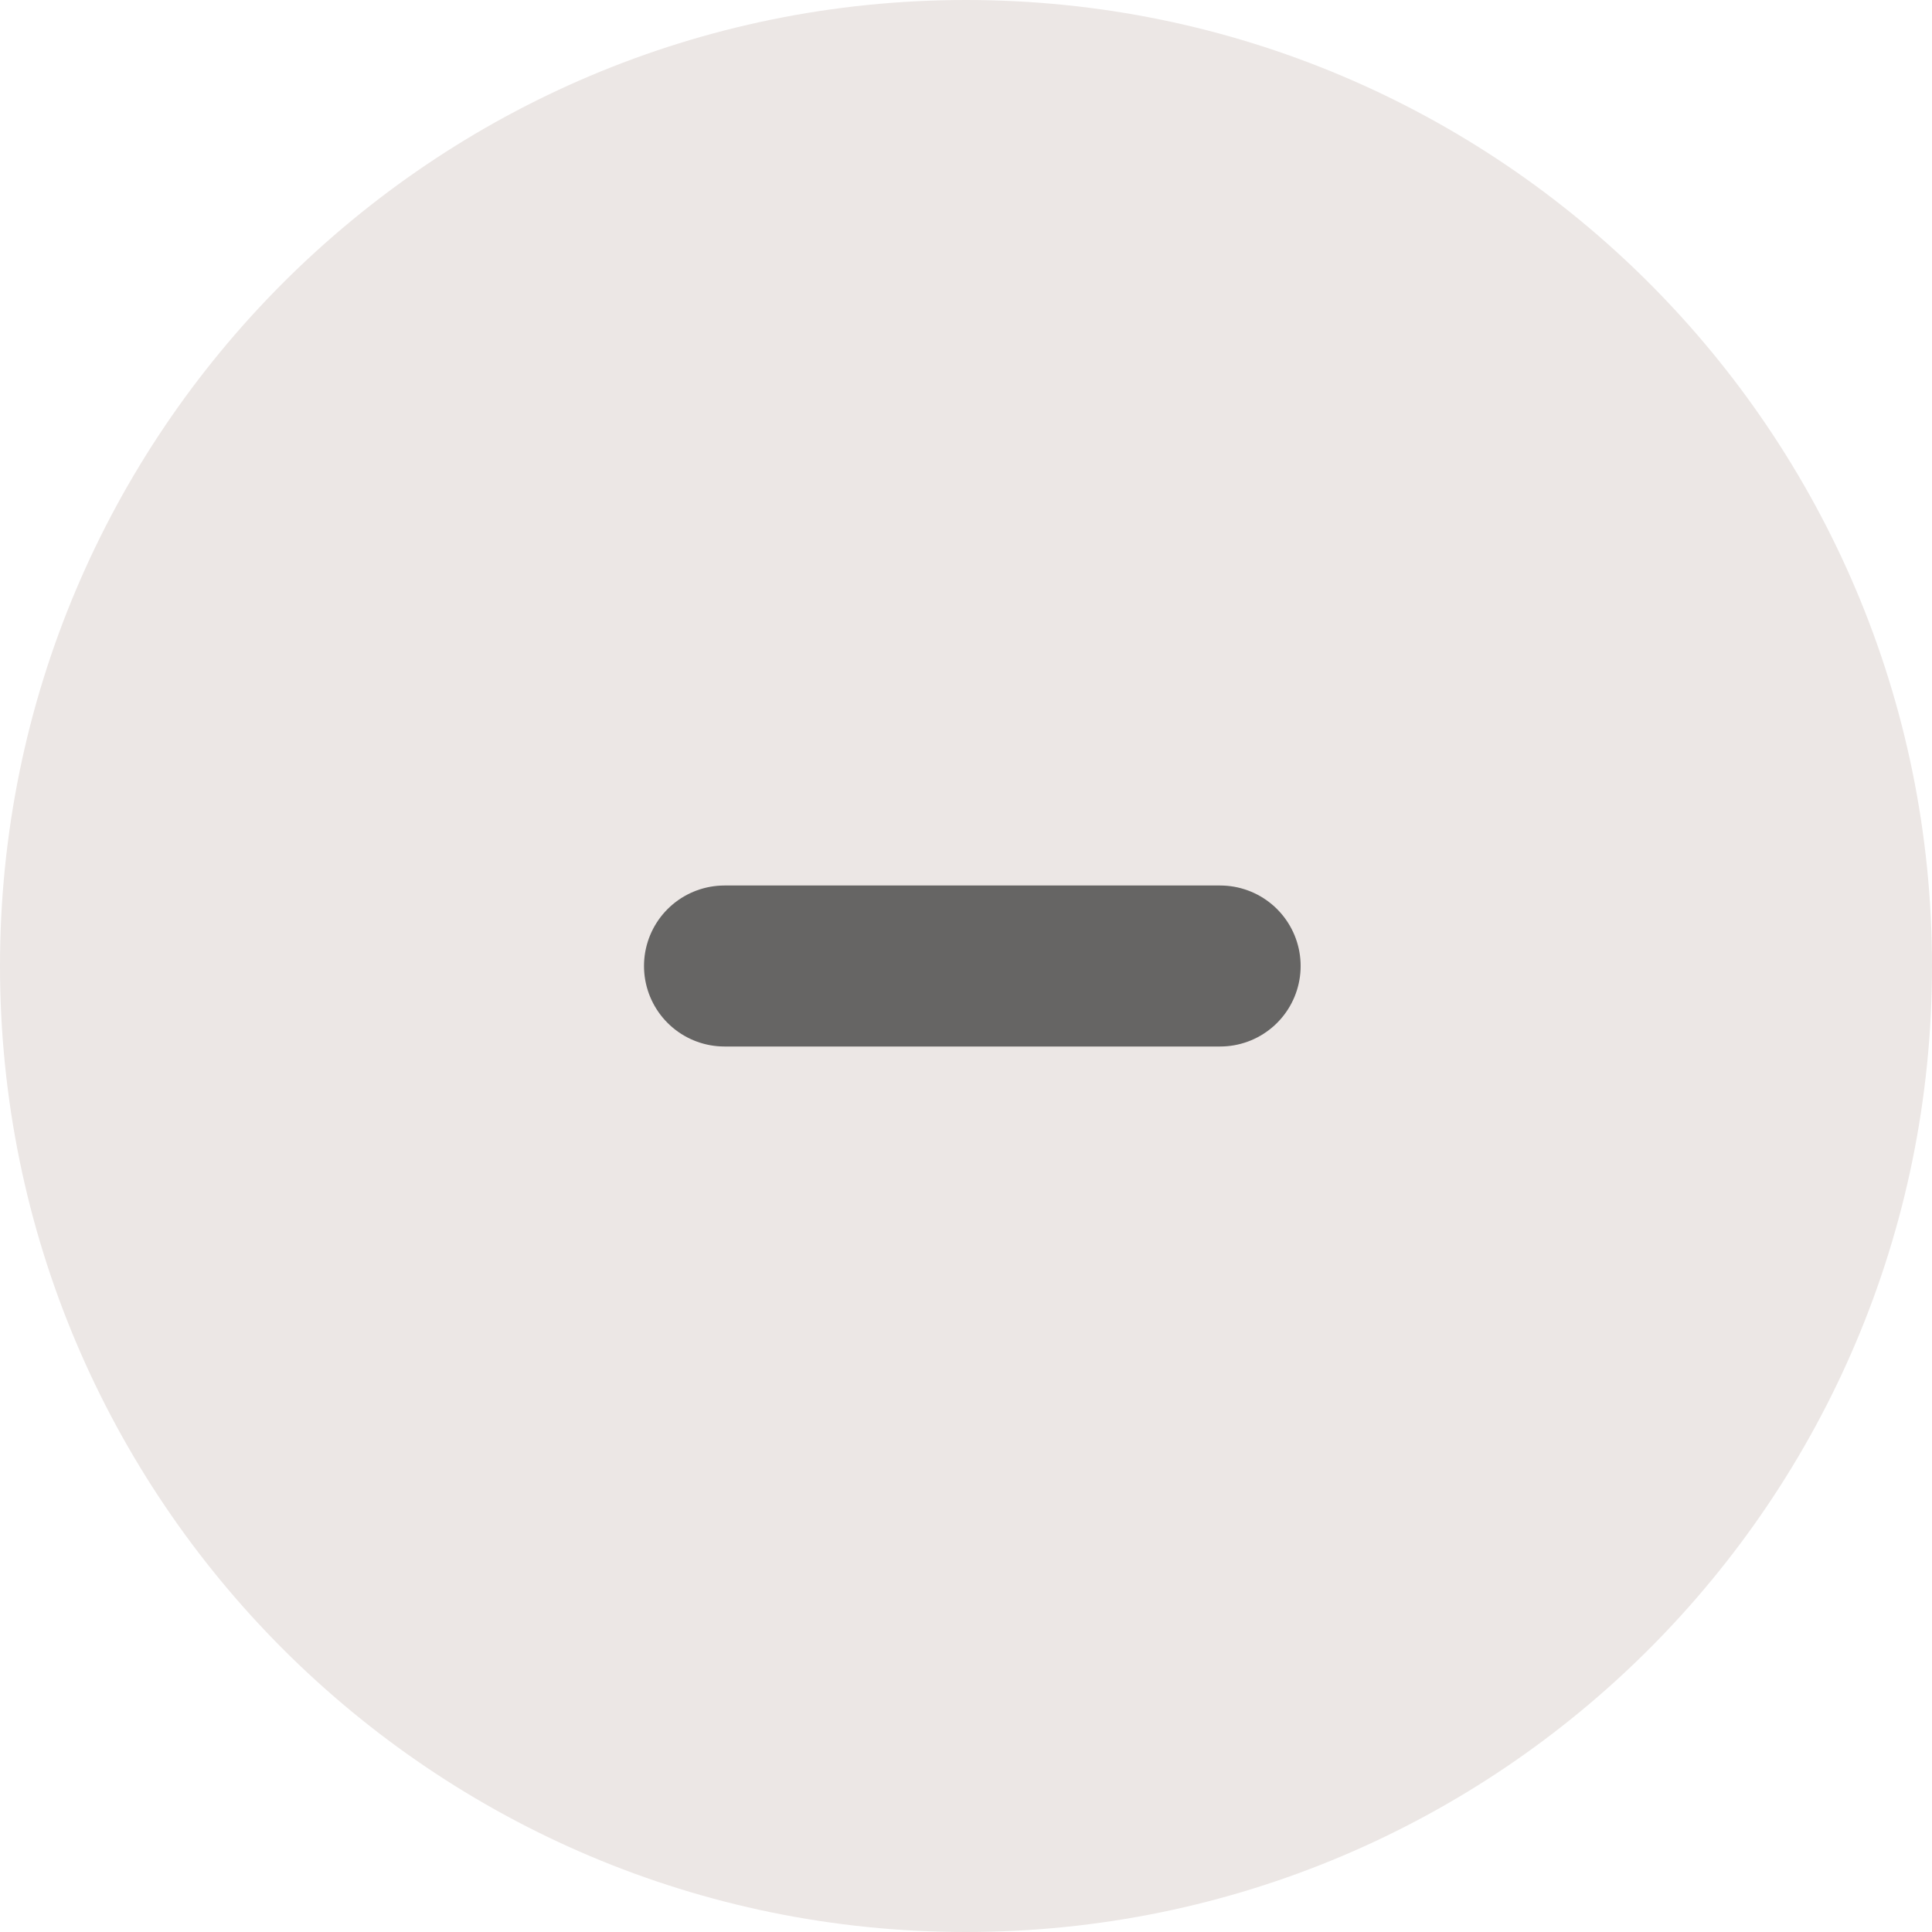
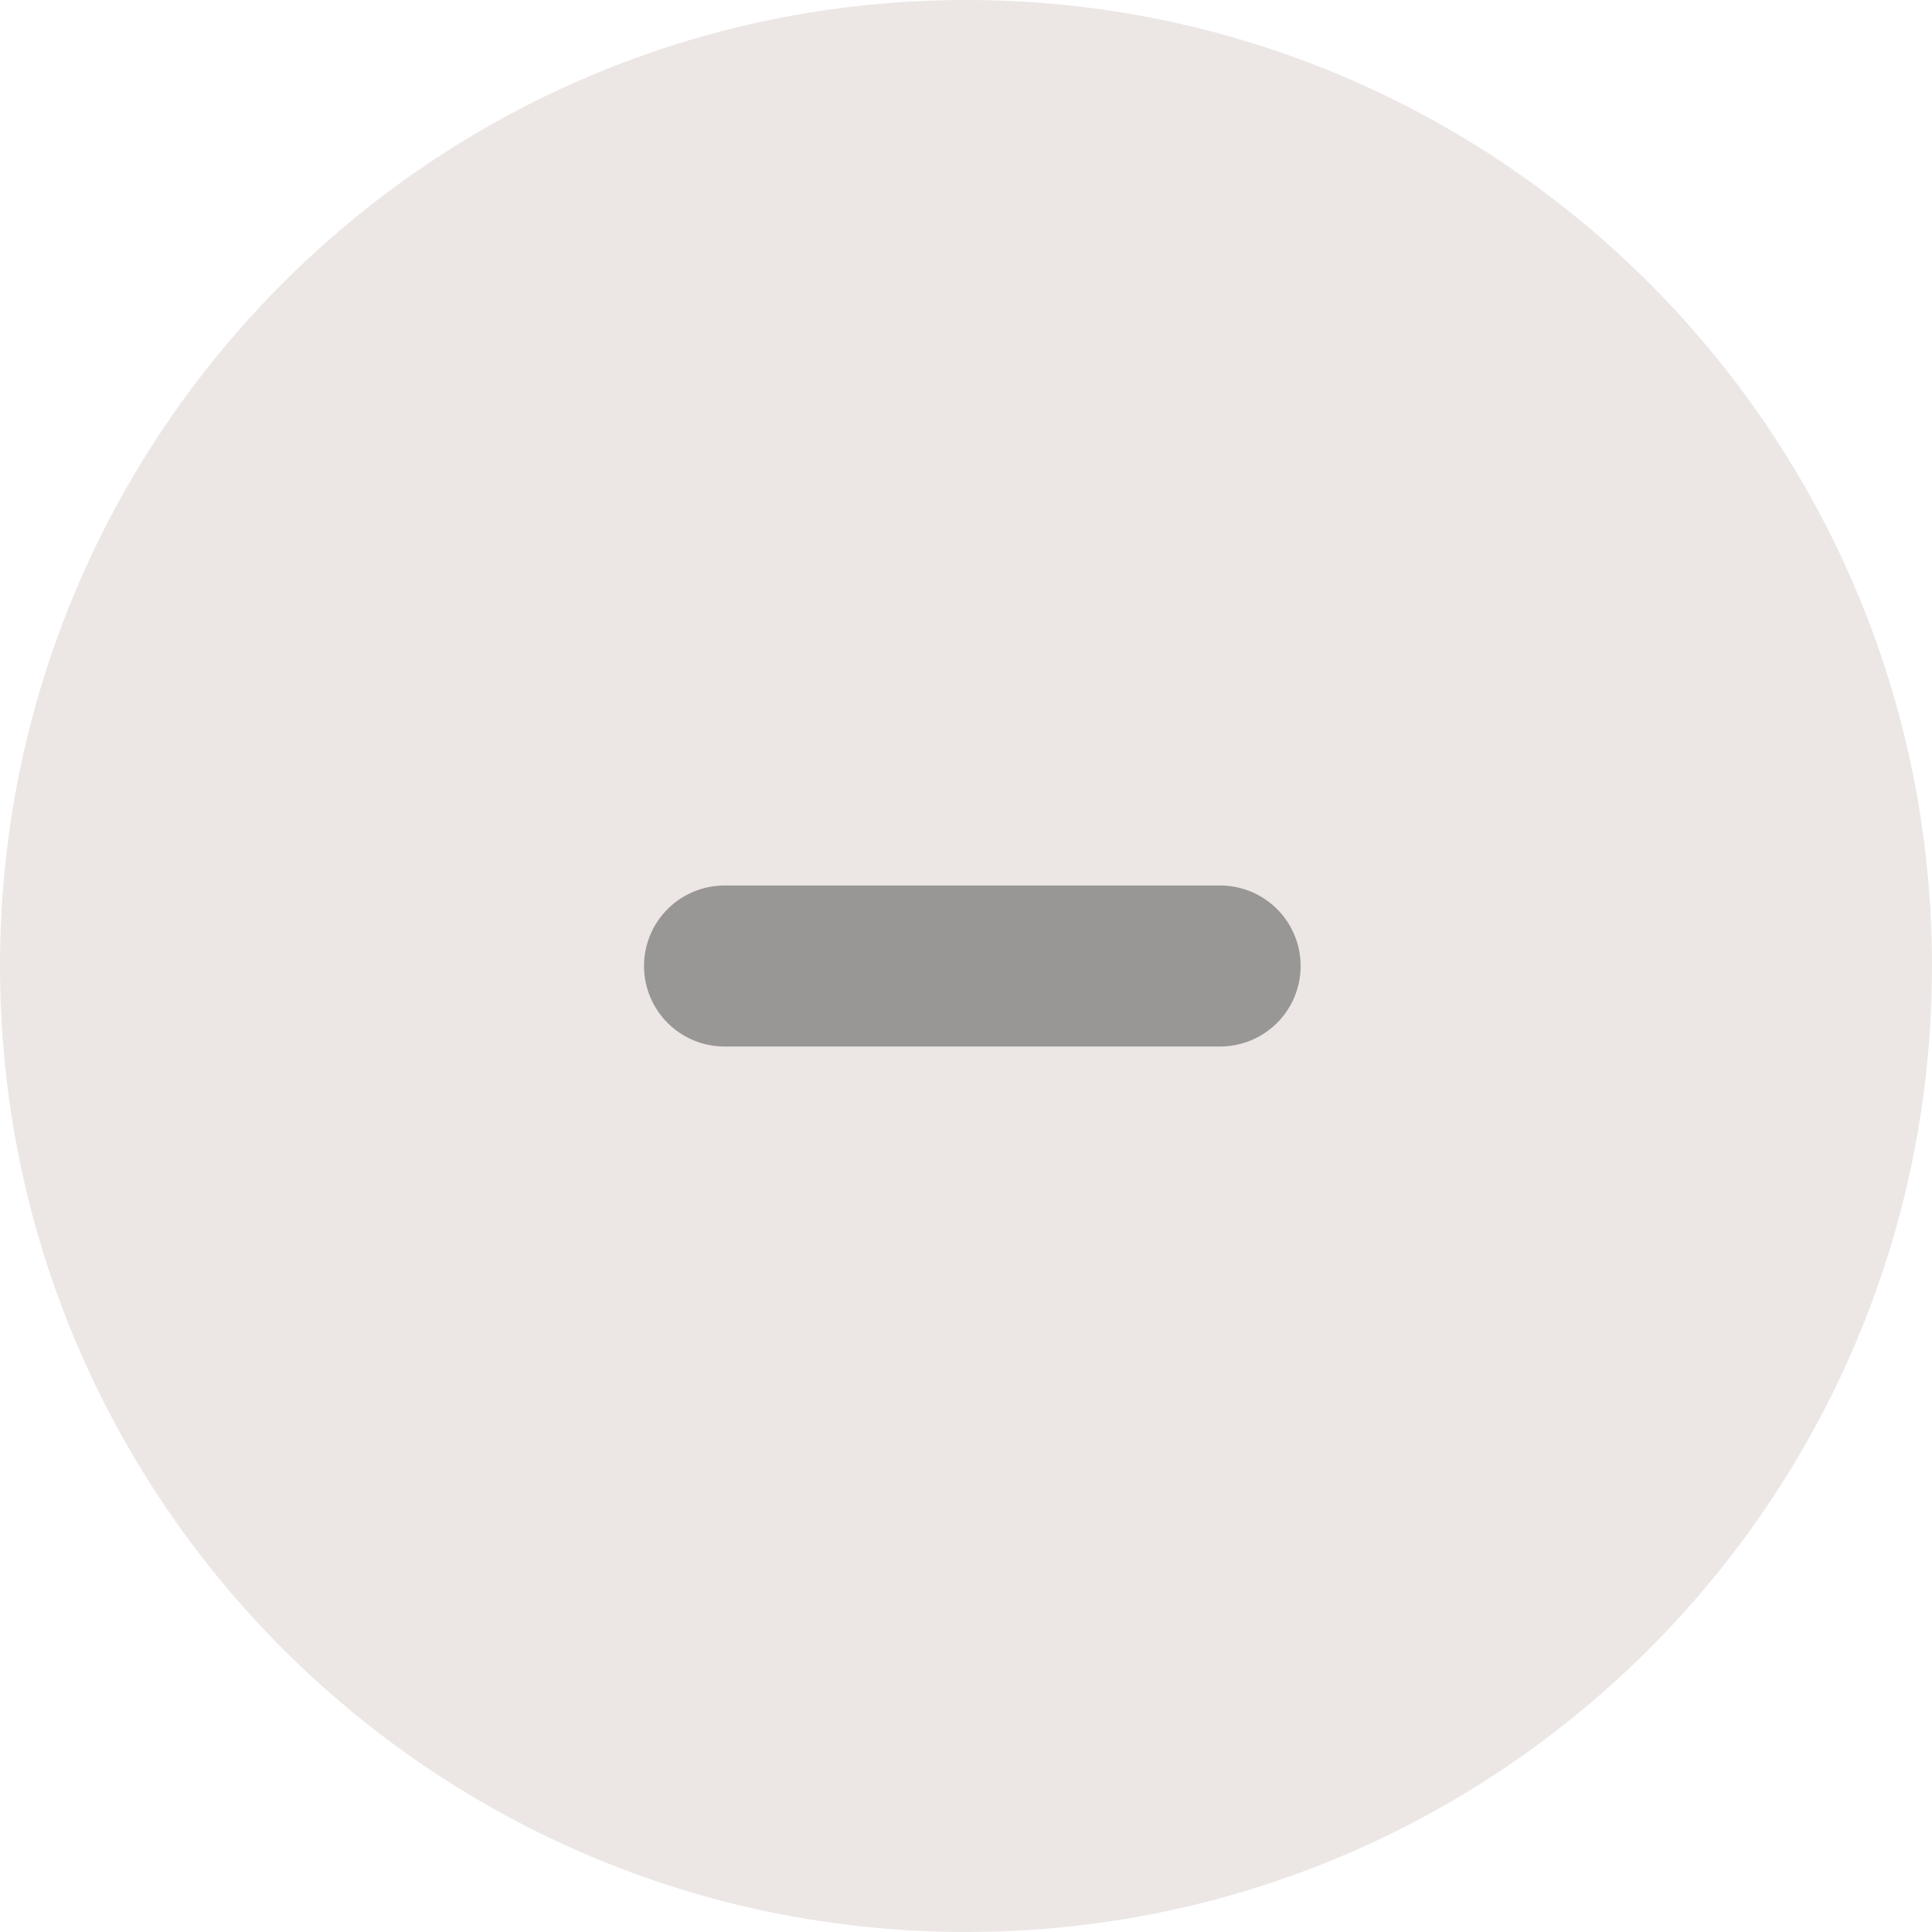
<svg xmlns="http://www.w3.org/2000/svg" width="24" height="24" fill="none">
  <path d="M0 12C0 5.373 5.373 0 12 0s12 5.373 12 12-5.373 12-12 12S0 18.627 0 12Z" fill="#ECE7E5" />
-   <path d="M9 12h6.157" stroke="#666564" stroke-width="2" stroke-linecap="round" />
+   <path d="M9 12h6.157" stroke="#999795" stroke-width="2" stroke-linecap="round" />
</svg>
